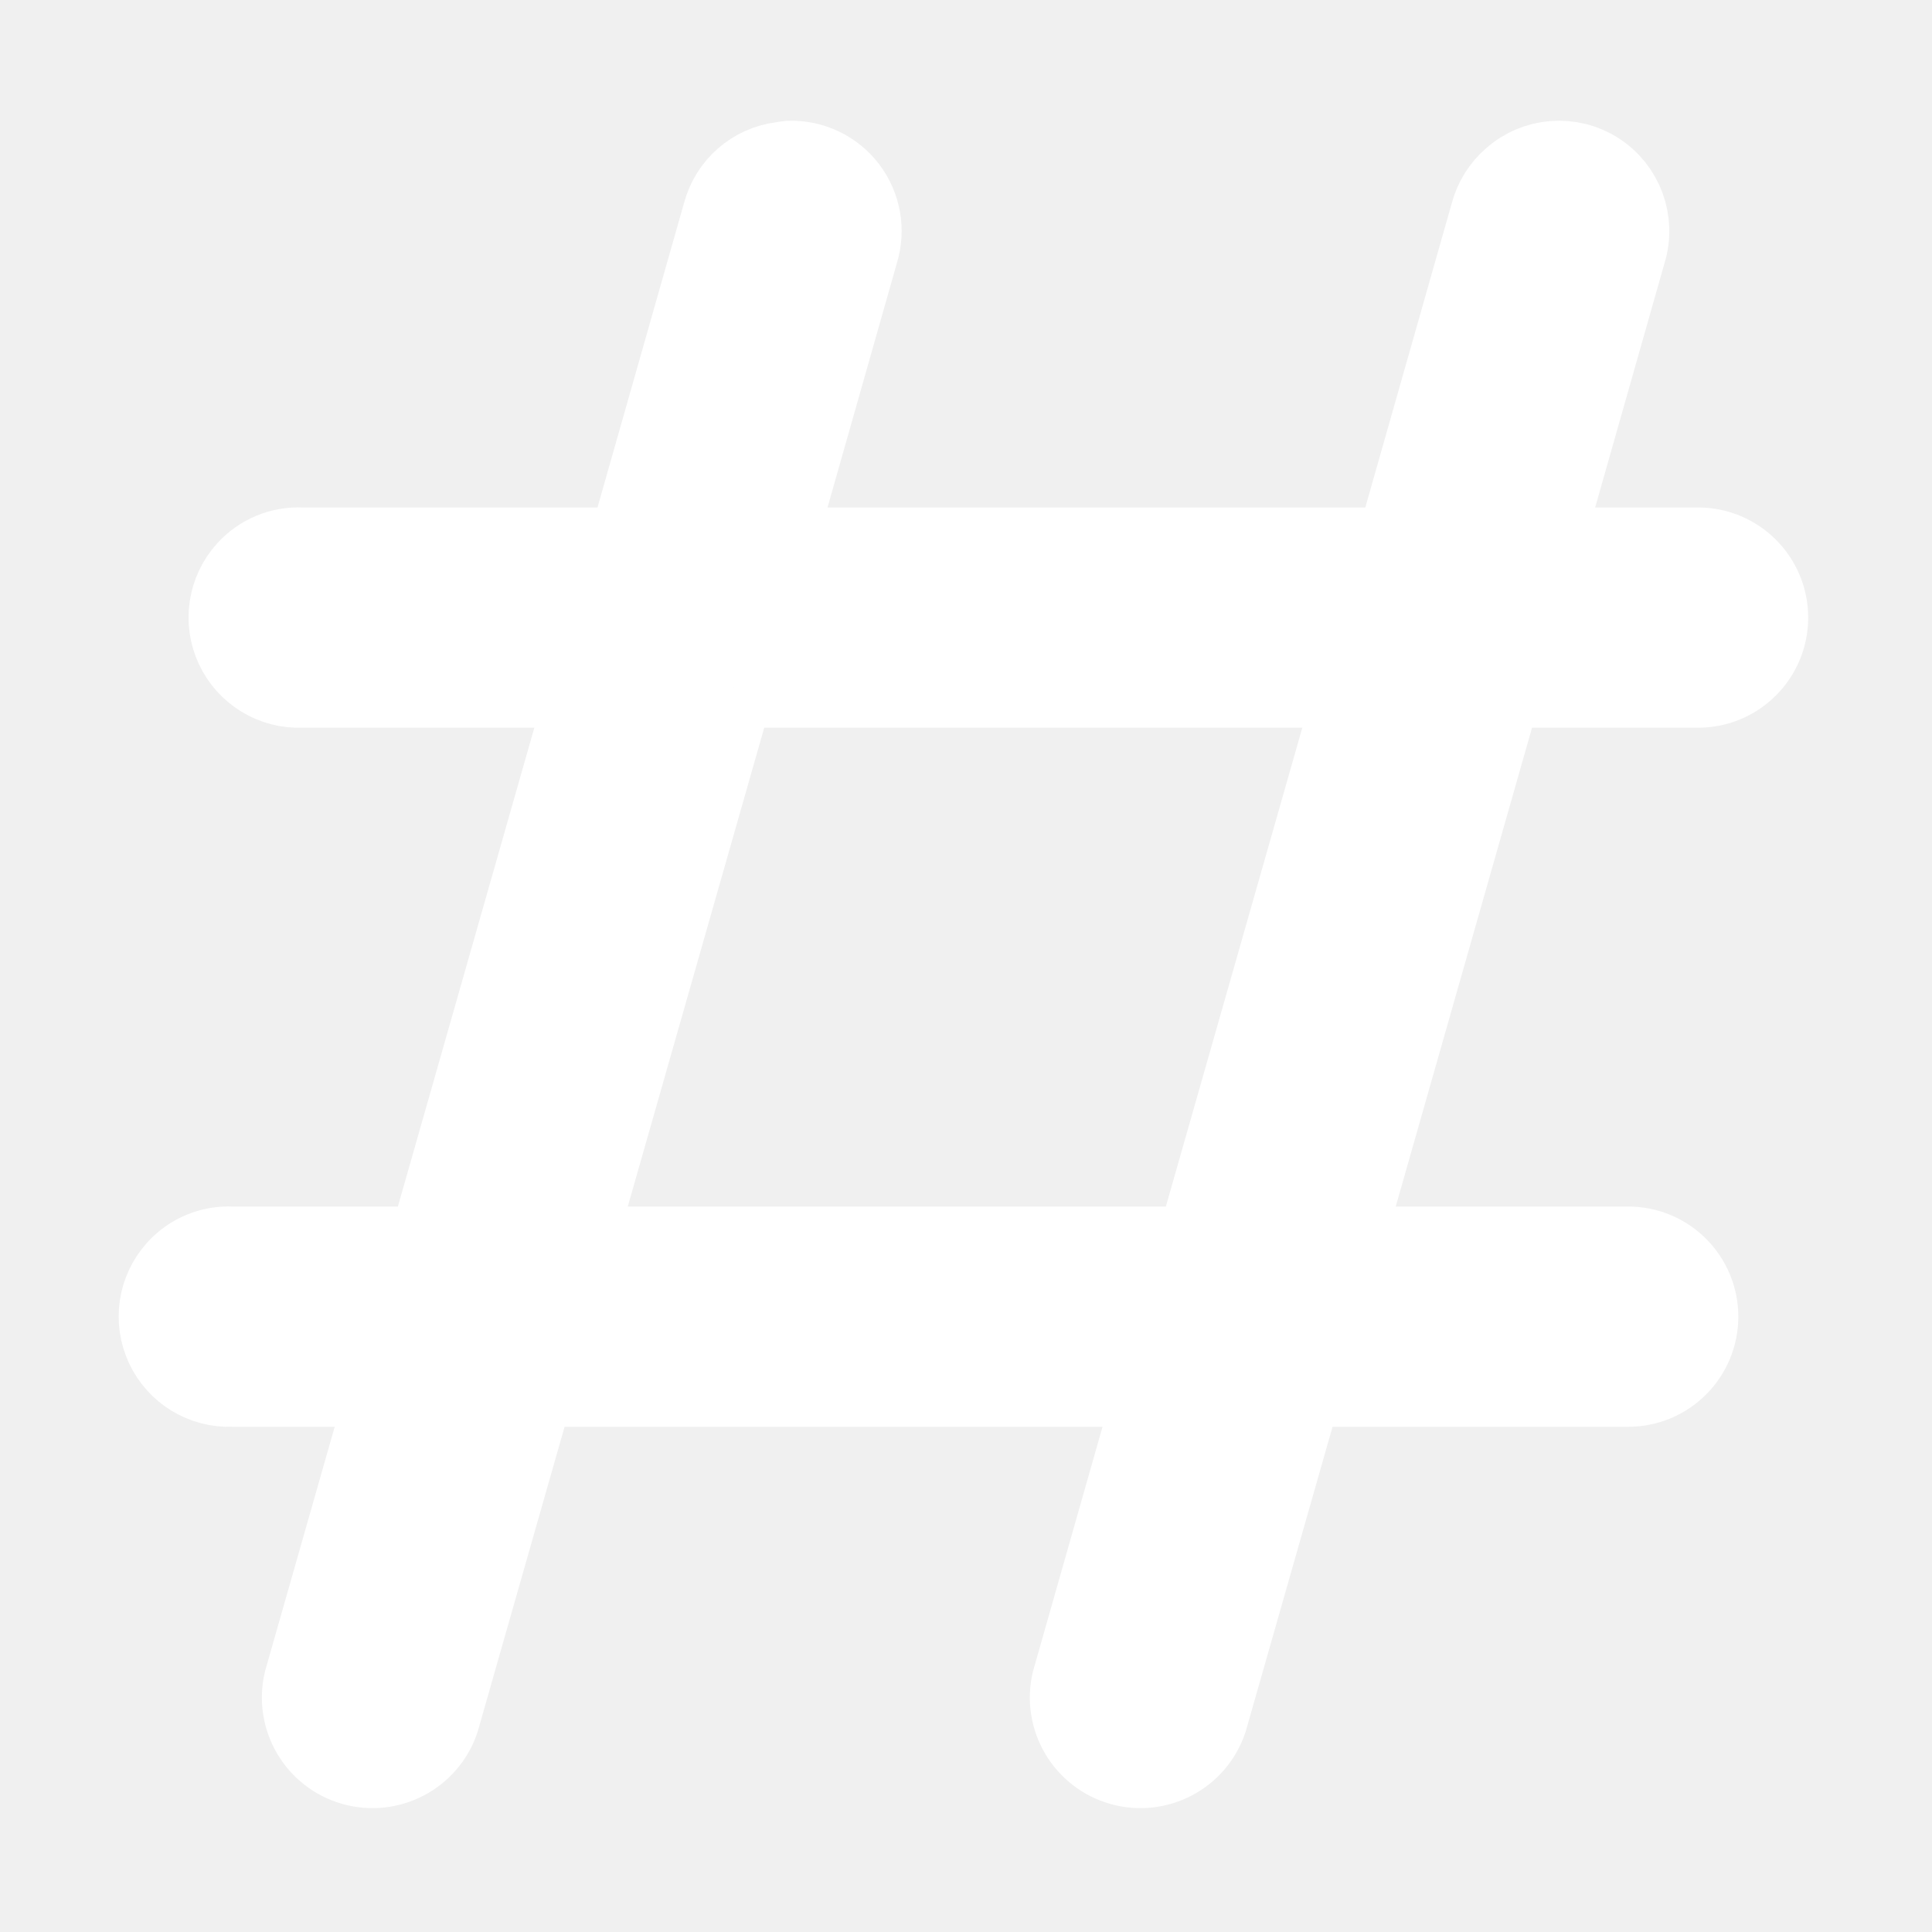
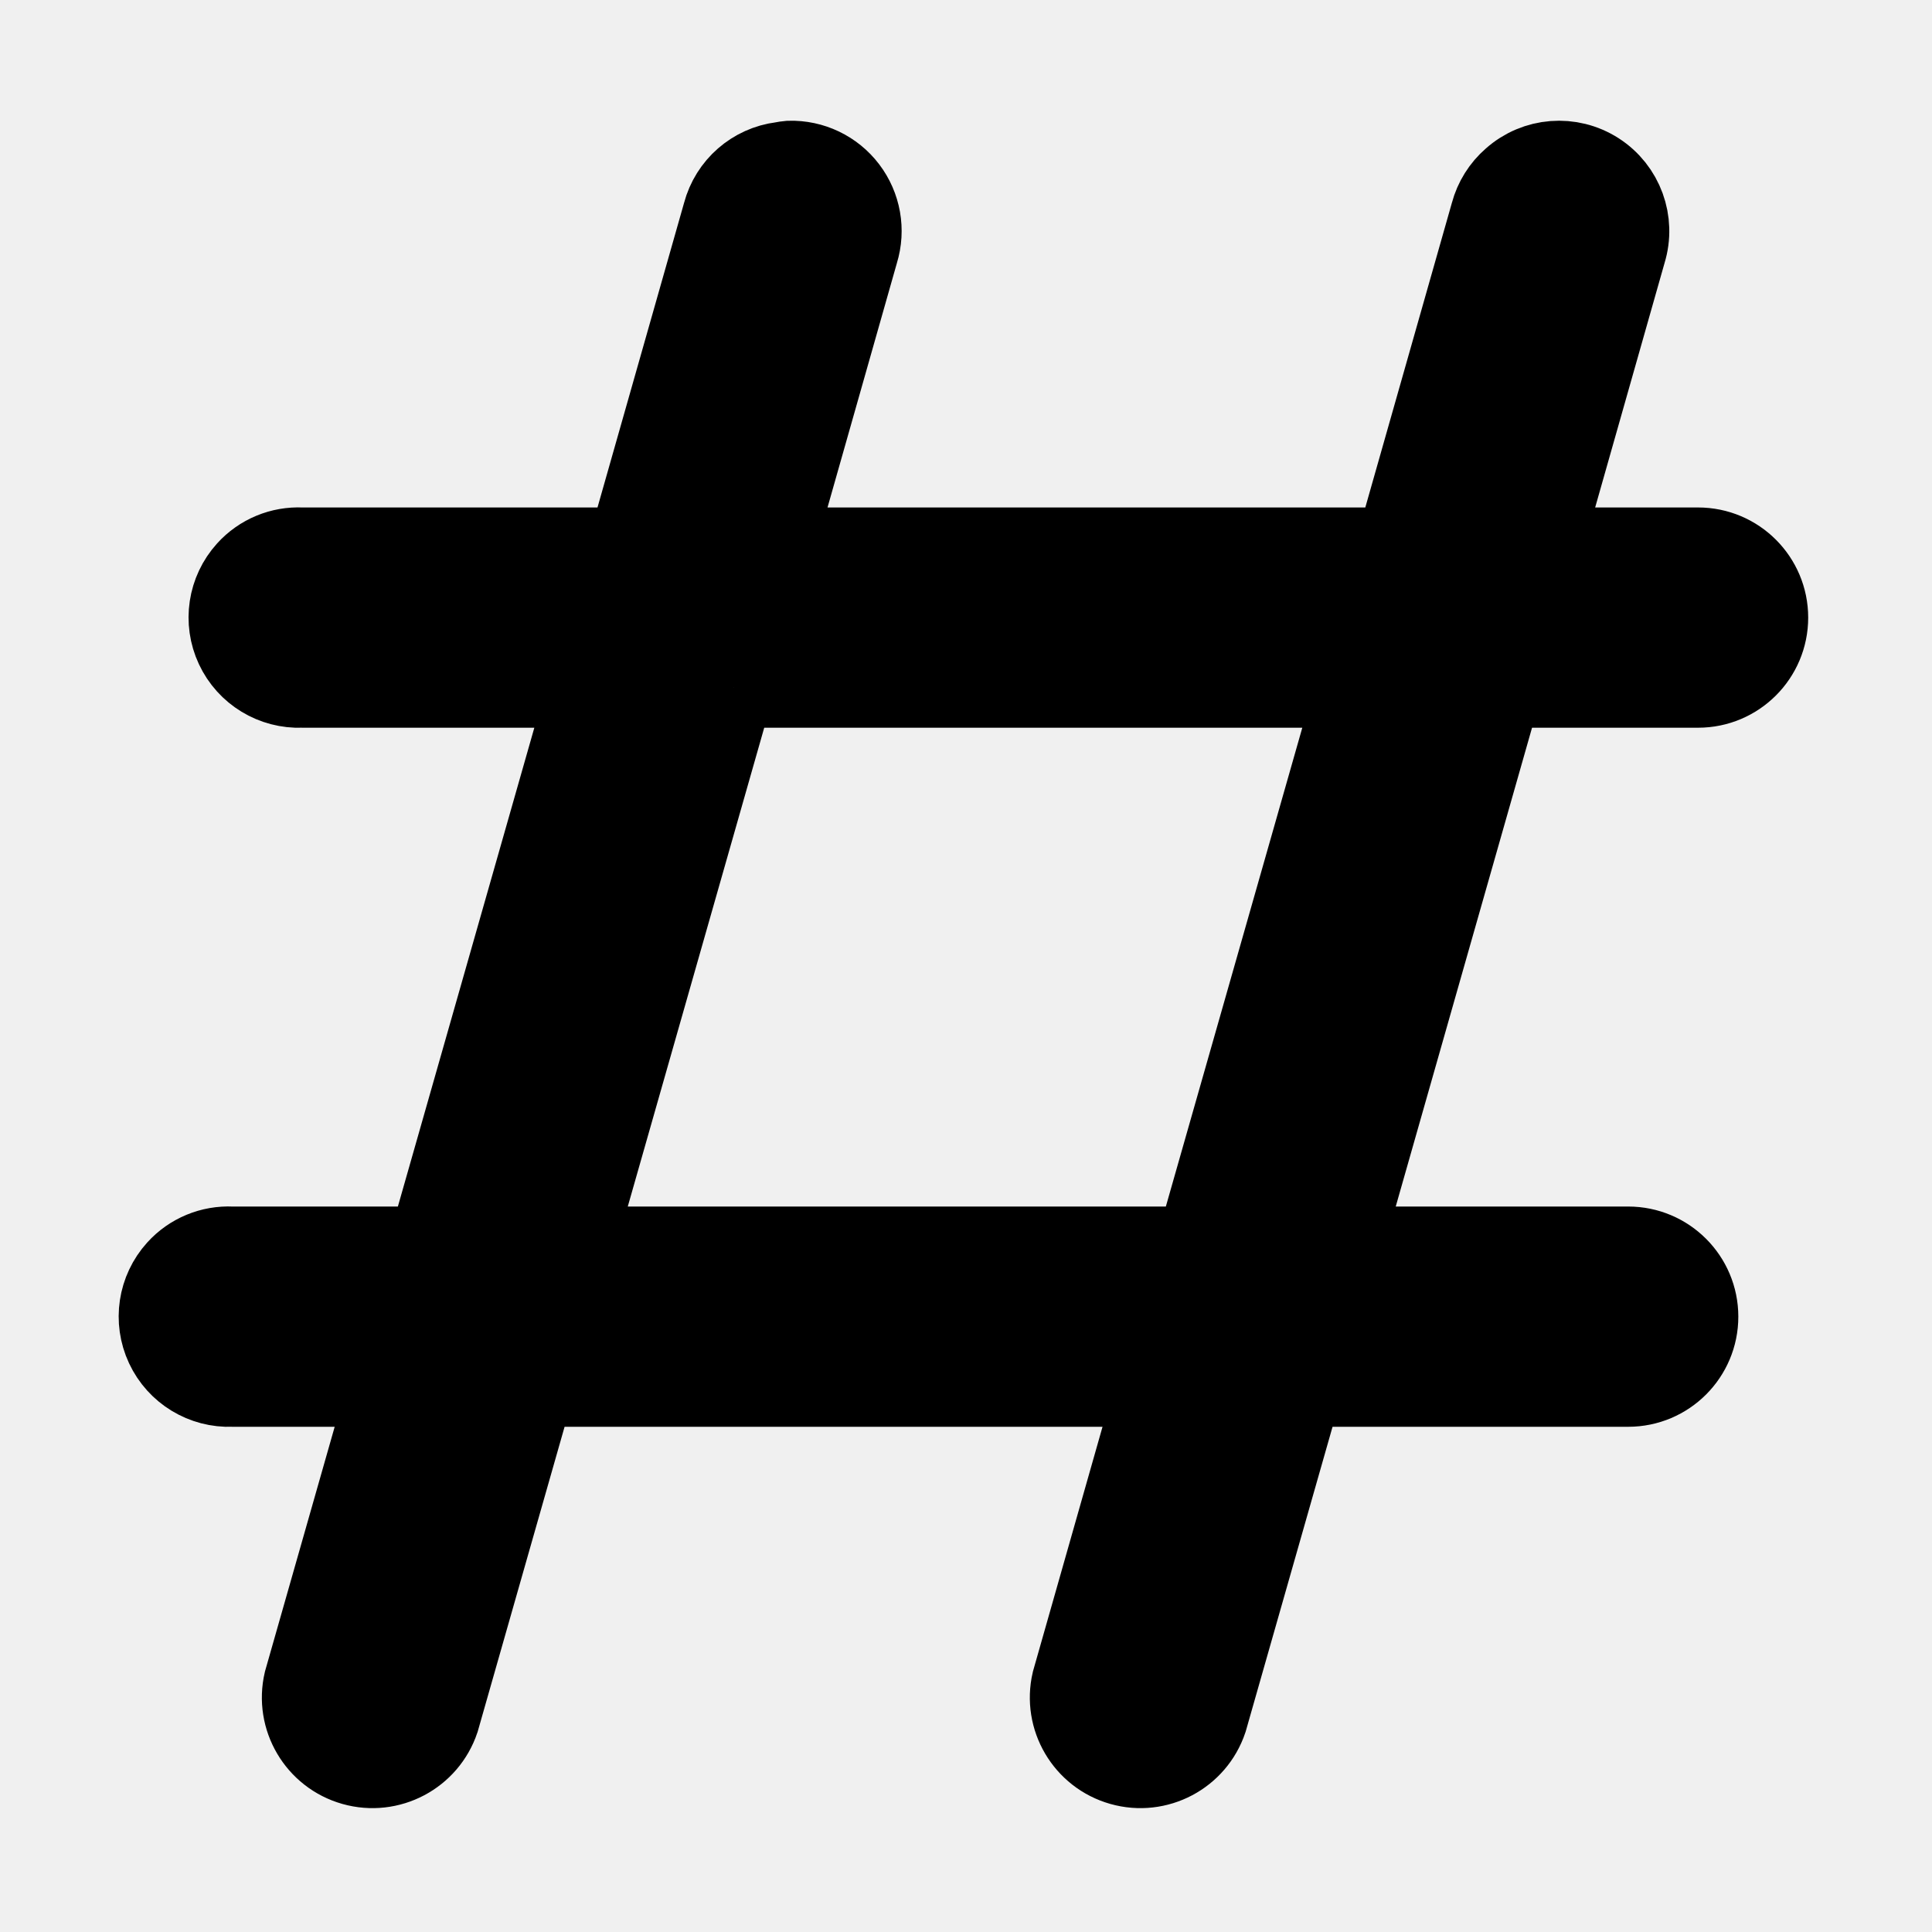
<svg xmlns="http://www.w3.org/2000/svg" fill="none" viewBox="0 0 12 12" preserveAspectRatio="xMidYMid slice">
-   <path d="M4.903 1a.433.433 0 00-.048.007.433.433 0 00-.365.319L3.9 3.402H1.874a.43.43 0 00-.34.141.435.435 0 00.34.727H3.65l-.99 3.474H1.44a.43.43 0 00-.34.141.435.435 0 00.34.727h.97l-.522 1.832a.437.437 0 00.84.238l.59-2.07h3.861l-.521 1.832a.437.437 0 00.84.238l.59-2.07h2.025a.434.434 0 100-.868H8.338l.989-3.474h1.22a.433.433 0 100-.868h-.97l.522-1.839a.435.435 0 00-.705-.453.434.434 0 00-.135.216l-.59 2.076h-3.86l.522-1.839A.435.435 0 004.903 1zm-.346 3.27H8.42l-.99 3.474H3.568l.99-3.474z" fill="#fff" stroke="#fff" stroke-width=".5" />
+   <path d="M4.903 1a.433.433 0 00-.048.007.433.433 0 00-.365.319L3.9 3.402H1.874a.43.43 0 00-.34.141.435.435 0 00.34.727H3.65l-.99 3.474H1.44a.43.43 0 00-.34.141.435.435 0 00.34.727h.97l-.522 1.832a.437.437 0 00.84.238l.59-2.07h3.861l-.521 1.832a.437.437 0 00.84.238l.59-2.07h2.025a.434.434 0 100-.868H8.338l.989-3.474h1.22a.433.433 0 100-.868h-.97l.522-1.839a.435.435 0 00-.705-.453.434.434 0 00-.135.216l-.59 2.076h-3.86l.522-1.839A.435.435 0 004.903 1zm-.346 3.27H8.42l-.99 3.474H3.568l.99-3.474z" fill="currentColor" stroke="currentColor" stroke-width=".5" />
</svg>
